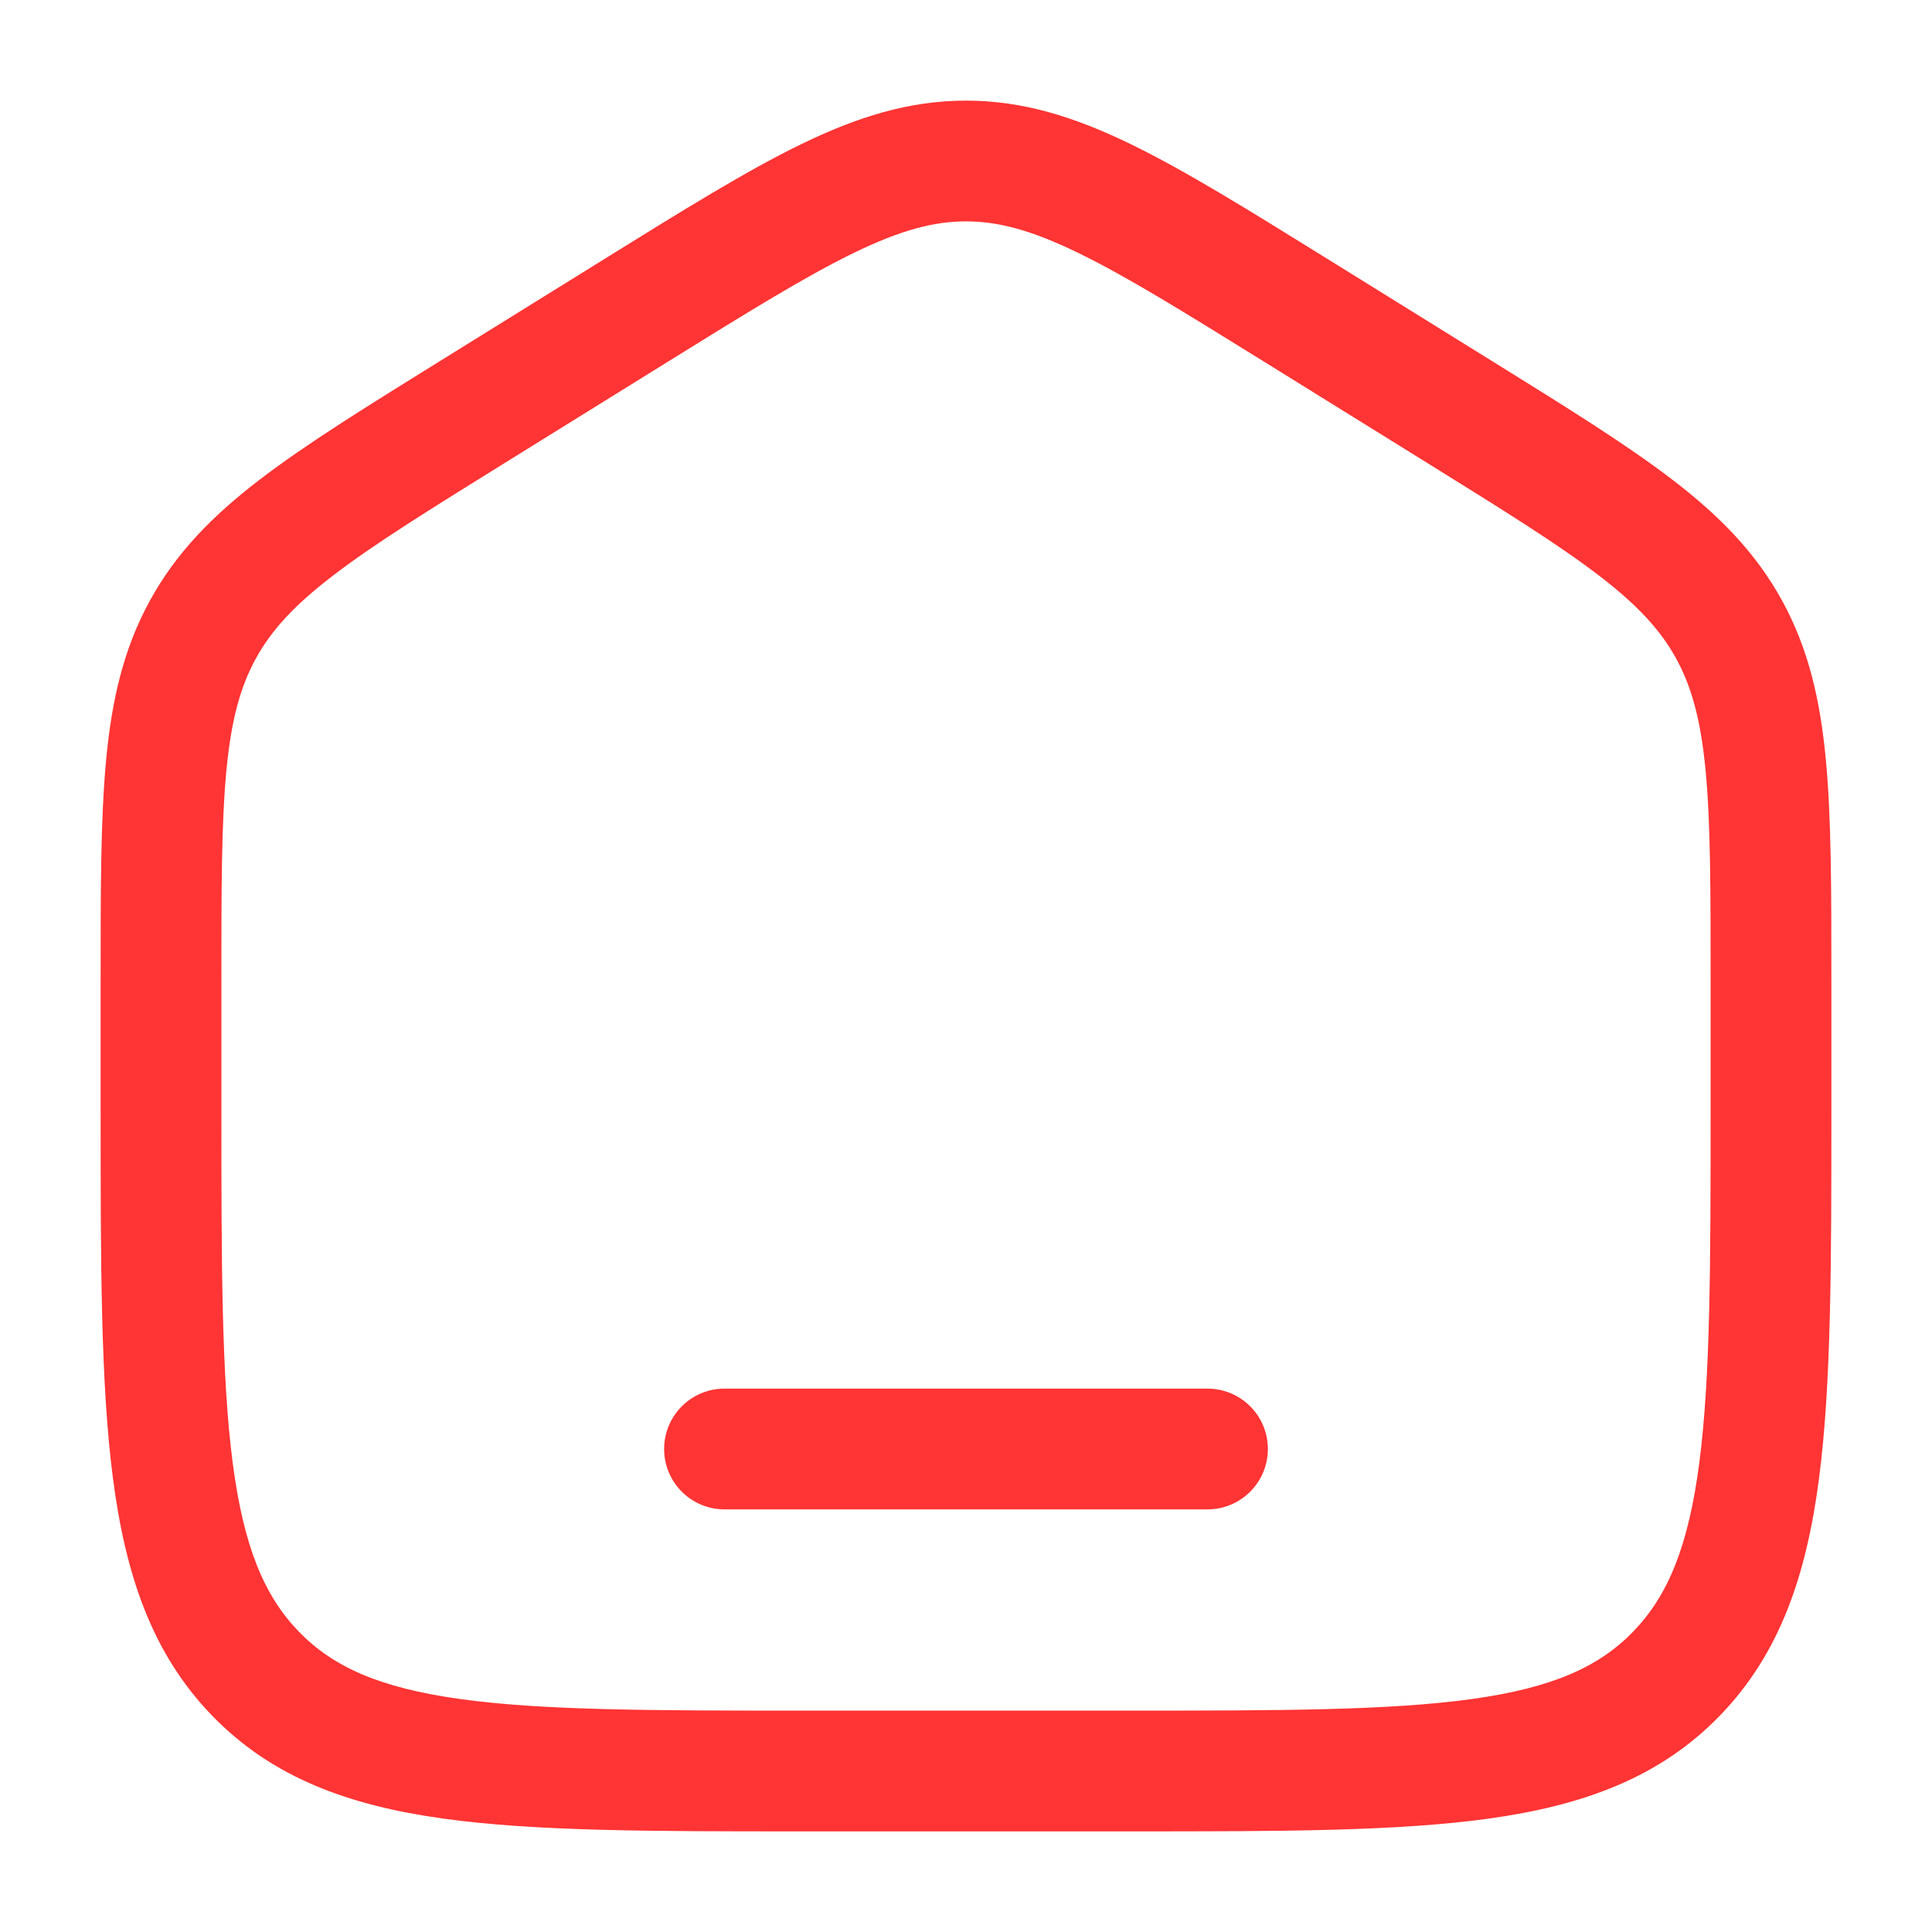
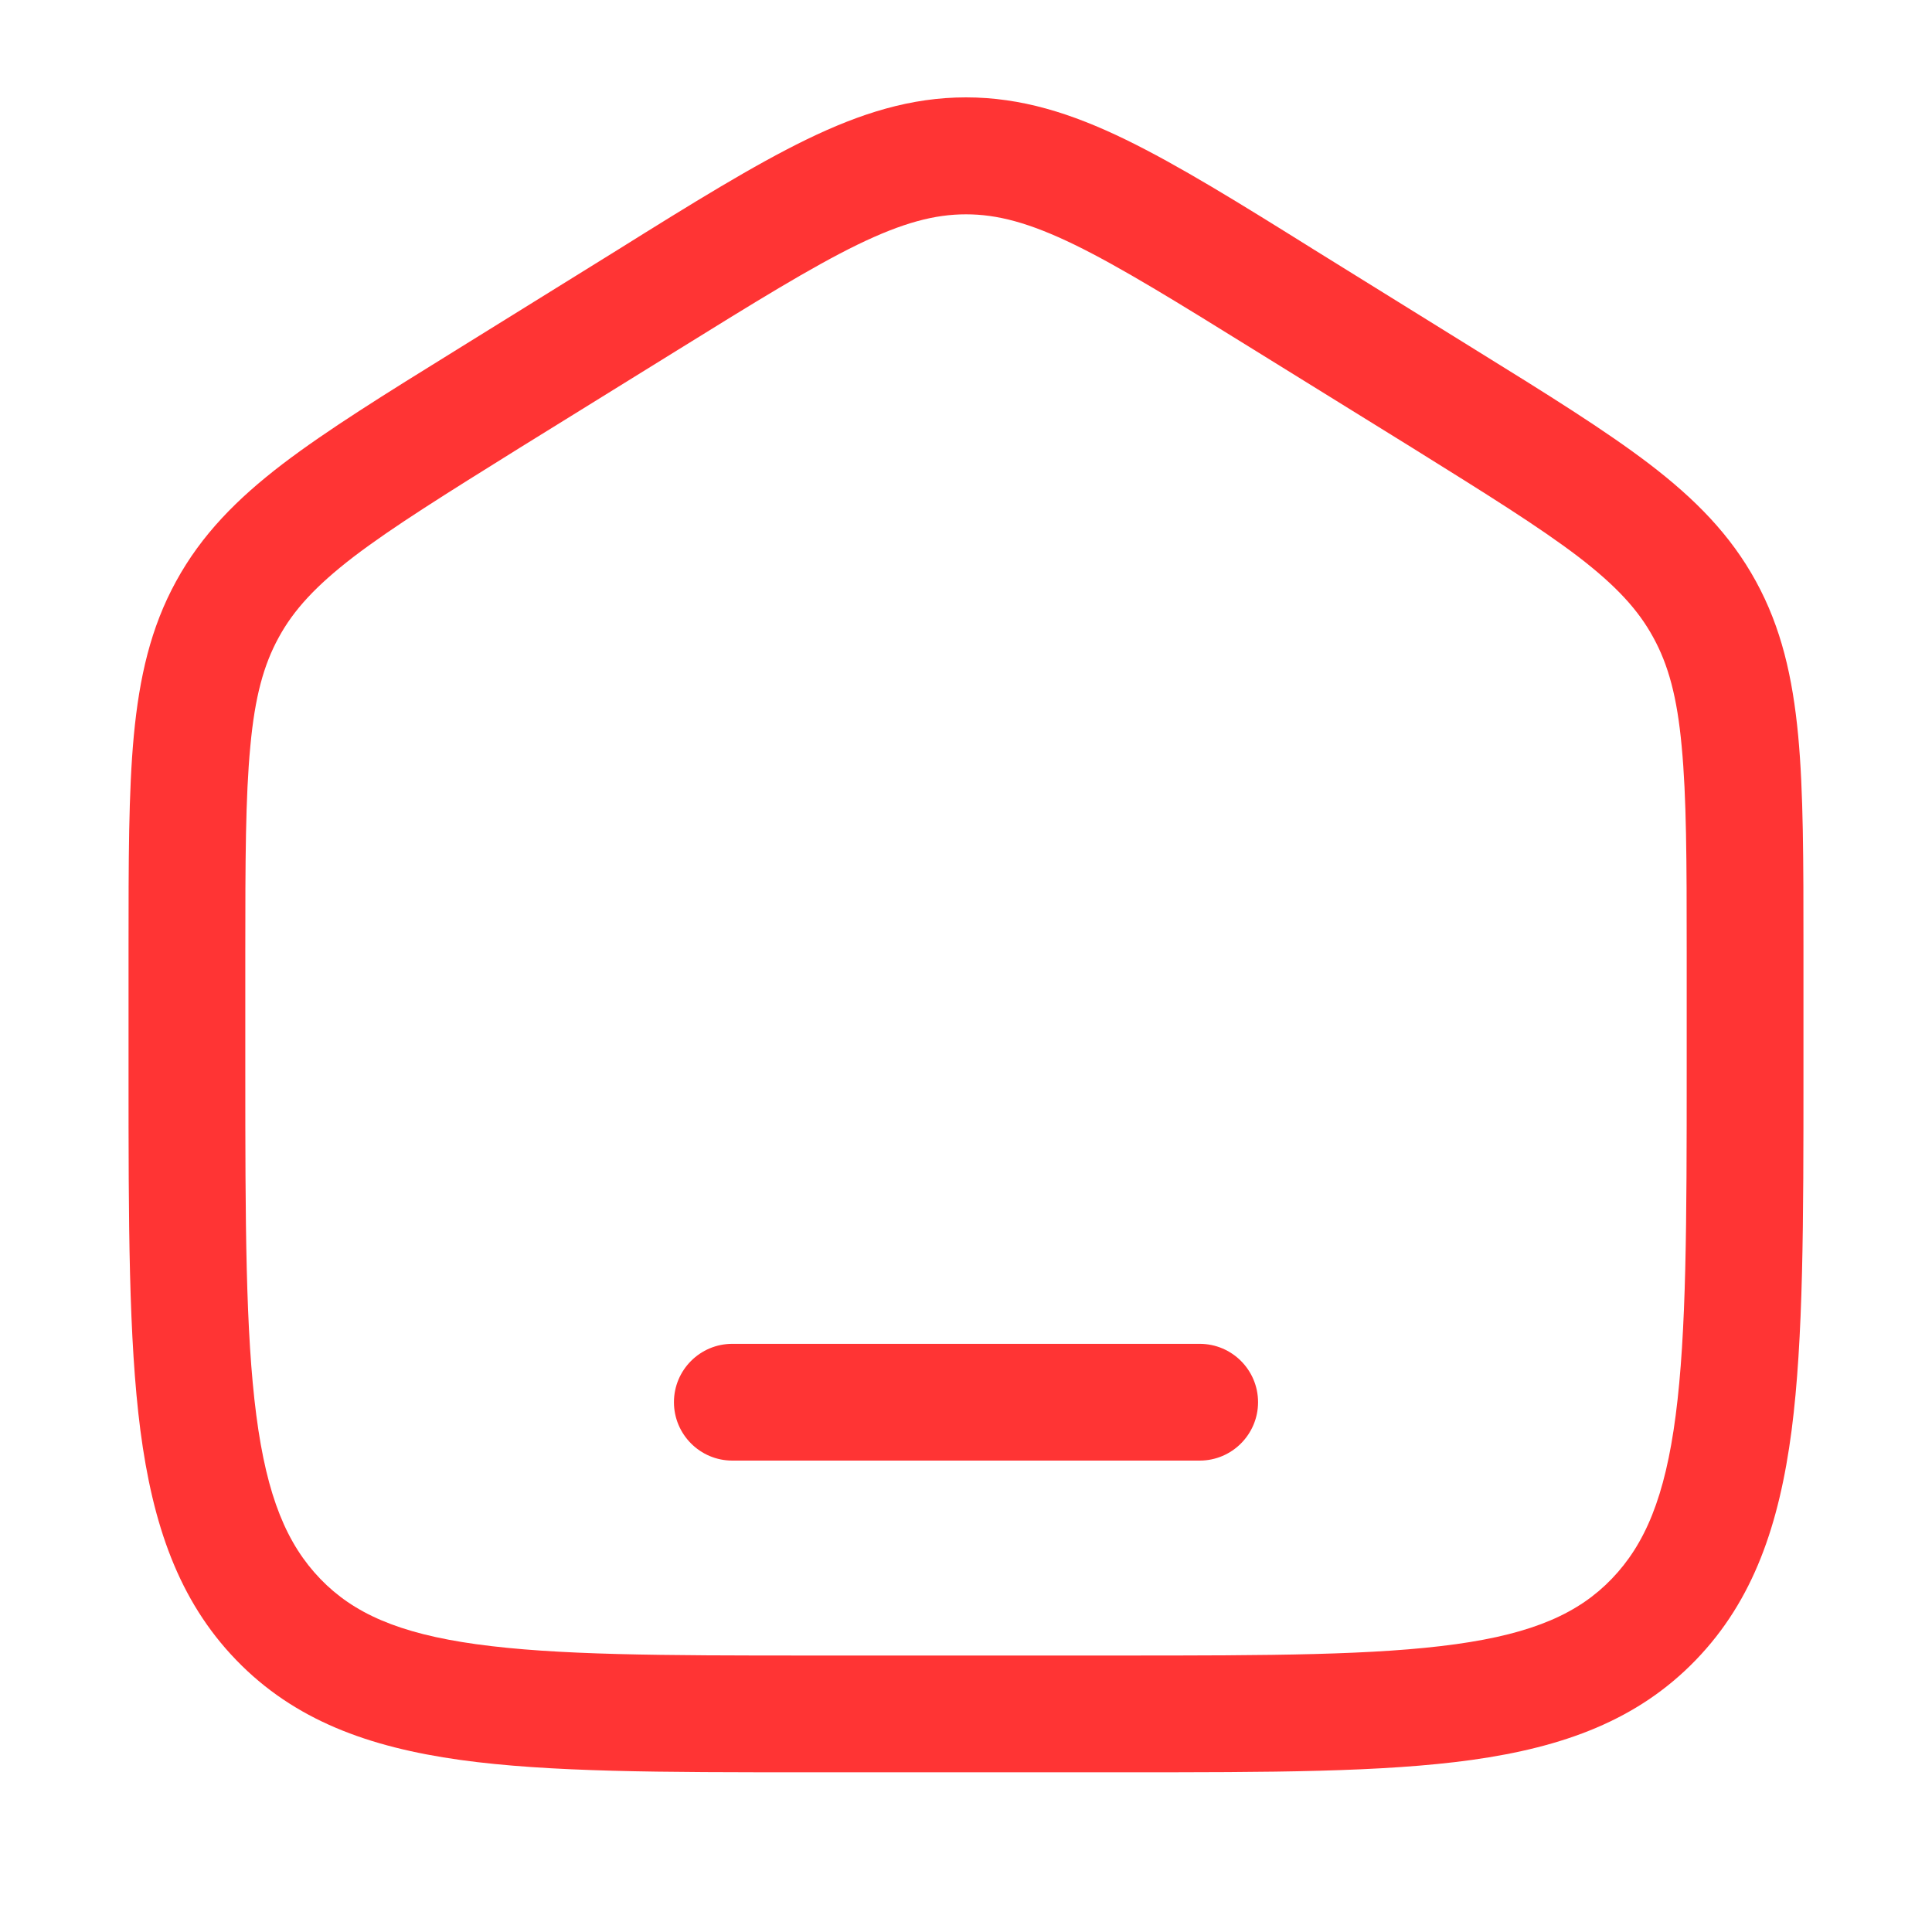
- <svg xmlns="http://www.w3.org/2000/svg" width="500" zoomAndPan="magnify" viewBox="0 0 375 375" height="500" preserveAspectRatio="xMidYMid meet" version="1.0">
-   <path fill="#ff3434" d="M 140.625 269.531 C 134.152 269.531 128.906 274.777 128.906 281.25 C 128.906 287.723 134.152 292.969 140.625 292.969 L 234.375 292.969 C 240.848 292.969 246.094 287.723 246.094 281.25 C 246.094 274.777 240.848 269.531 234.375 269.531 Z M 140.625 269.531 " fill-opacity="1" fill-rule="nonzero" />
-   <path fill="#ff3434" d="M 187.5 19.531 C 176.438 19.531 166.383 22.699 155.477 28.004 C 144.934 33.129 132.758 40.688 117.543 50.129 L 85.254 70.172 C 70.859 79.102 59.336 86.258 50.453 93.059 C 41.254 100.105 34.188 107.281 29.082 116.605 C 23.988 125.906 21.695 135.809 20.598 147.512 C 19.531 158.852 19.531 172.719 19.531 190.113 L 19.531 215.312 C 19.531 245.059 19.531 268.539 21.918 286.898 C 24.363 305.734 29.508 320.938 41.129 332.961 C 52.805 345.039 67.664 350.434 86.055 352.992 C 103.883 355.469 126.648 355.469 155.34 355.469 L 219.656 355.469 C 248.352 355.469 271.117 355.469 288.945 352.992 C 307.336 350.434 322.195 345.039 333.867 332.961 C 345.492 320.938 350.633 305.734 353.082 286.898 C 355.469 268.539 355.469 245.059 355.469 215.312 L 355.469 190.113 C 355.469 172.719 355.469 158.852 354.402 147.512 C 353.305 135.809 351.008 125.906 345.918 116.605 C 340.812 107.281 333.75 100.105 324.547 93.059 C 315.664 86.258 304.141 79.102 289.746 70.172 L 257.453 50.129 C 242.242 40.688 230.062 33.129 219.523 28.004 C 208.617 22.699 198.562 19.531 187.5 19.531 Z M 129.367 70.375 C 145.238 60.527 156.398 53.617 165.727 49.082 C 174.816 44.66 181.254 42.969 187.5 42.969 C 193.746 42.969 200.184 44.66 209.273 49.082 C 218.602 53.617 229.762 60.527 245.633 70.375 L 276.883 89.77 C 291.895 99.09 302.438 105.645 310.297 111.668 C 317.949 117.527 322.348 122.359 325.359 127.855 C 328.379 133.375 330.141 139.824 331.07 149.703 C 332.02 159.82 332.031 172.59 332.031 190.688 L 332.031 214.453 C 332.031 245.25 332.008 267.207 329.84 283.879 C 327.711 300.254 323.703 309.758 317.02 316.672 C 310.391 323.527 301.359 327.602 285.715 329.777 C 269.691 332.004 248.555 332.031 218.75 332.031 L 156.25 332.031 C 126.445 332.031 105.309 332.004 89.285 329.777 C 73.637 327.602 64.613 323.527 57.98 316.672 C 51.297 309.758 47.289 300.254 45.16 283.879 C 42.992 267.207 42.969 245.25 42.969 214.453 L 42.969 190.688 C 42.969 172.59 42.98 159.82 43.93 149.703 C 44.859 139.824 46.621 133.375 49.641 127.855 C 52.652 122.359 57.051 117.527 64.703 111.668 C 72.562 105.645 83.105 99.09 98.117 89.77 Z M 129.367 70.375 " fill-opacity="1" fill-rule="evenodd" />
+ <svg xmlns="http://www.w3.org/2000/svg" width="40" zoomAndPan="magnify" viewBox="0 0 30 30" height="40" preserveAspectRatio="xMidYMid meet" version="1.0">
+   <path fill="#ff3434" d="M 11.371 20.867 C 10.871 20.867 10.465 21.273 10.465 21.773 C 10.465 22.273 10.871 22.68 11.371 22.68 L 18.629 22.68 C 19.129 22.68 19.535 22.273 19.535 21.773 C 19.535 21.273 19.129 20.867 18.629 20.867 Z M 11.371 20.867 " fill-opacity="1" fill-rule="nonzero" />
+   <path fill="#ff3434" d="M 15 1.512 C 14.145 1.512 13.363 1.758 12.52 2.168 C 11.703 2.566 10.762 3.148 9.586 3.883 L 7.086 5.434 C 5.969 6.125 5.078 6.68 4.391 7.203 C 3.676 7.75 3.129 8.305 2.734 9.027 C 2.34 9.746 2.164 10.516 2.078 11.422 C 1.996 12.297 1.996 13.371 1.996 14.719 L 1.996 16.668 C 1.996 18.973 1.996 20.789 2.18 22.211 C 2.371 23.668 2.77 24.848 3.668 25.777 C 4.57 26.711 5.723 27.129 7.145 27.328 C 8.527 27.52 10.289 27.52 12.512 27.52 L 17.488 27.52 C 19.711 27.52 21.473 27.52 22.855 27.328 C 24.277 27.129 25.43 26.711 26.332 25.777 C 27.23 24.848 27.629 23.668 27.82 22.211 C 28.004 20.789 28.004 18.973 28.004 16.668 L 28.004 14.719 C 28.004 13.371 28.004 12.297 27.922 11.422 C 27.836 10.516 27.66 9.746 27.266 9.027 C 26.871 8.305 26.324 7.75 25.609 7.203 C 24.922 6.68 24.031 6.125 22.914 5.434 L 20.414 3.883 C 19.238 3.148 18.297 2.566 17.48 2.168 C 16.637 1.758 15.855 1.512 15 1.512 Z M 10.5 5.449 C 11.727 4.688 12.594 4.152 13.312 3.801 C 14.02 3.457 14.516 3.328 15 3.328 C 15.484 3.328 15.98 3.457 16.688 3.801 C 17.406 4.152 18.273 4.688 19.5 5.449 L 21.922 6.949 C 23.082 7.672 23.898 8.18 24.508 8.645 C 25.098 9.098 25.441 9.473 25.672 9.898 C 25.906 10.324 26.043 10.824 26.113 11.59 C 26.188 12.375 26.191 13.363 26.191 14.762 L 26.191 16.602 C 26.191 18.988 26.188 20.688 26.02 21.977 C 25.855 23.246 25.543 23.98 25.027 24.516 C 24.516 25.047 23.816 25.363 22.605 25.531 C 21.363 25.703 19.727 25.707 17.418 25.707 L 12.582 25.707 C 10.273 25.707 8.637 25.703 7.395 25.531 C 6.184 25.363 5.484 25.047 4.973 24.516 C 4.457 23.98 4.145 23.246 3.98 21.977 C 3.812 20.688 3.809 18.988 3.809 16.602 L 3.809 14.762 C 3.809 13.363 3.812 12.375 3.887 11.59 C 3.957 10.824 4.094 10.324 4.328 9.898 C 4.559 9.473 4.902 9.098 5.492 8.645 C 6.102 8.18 6.918 7.672 8.078 6.949 Z M 10.5 5.449 " fill-opacity="1" fill-rule="evenodd" />
</svg>
